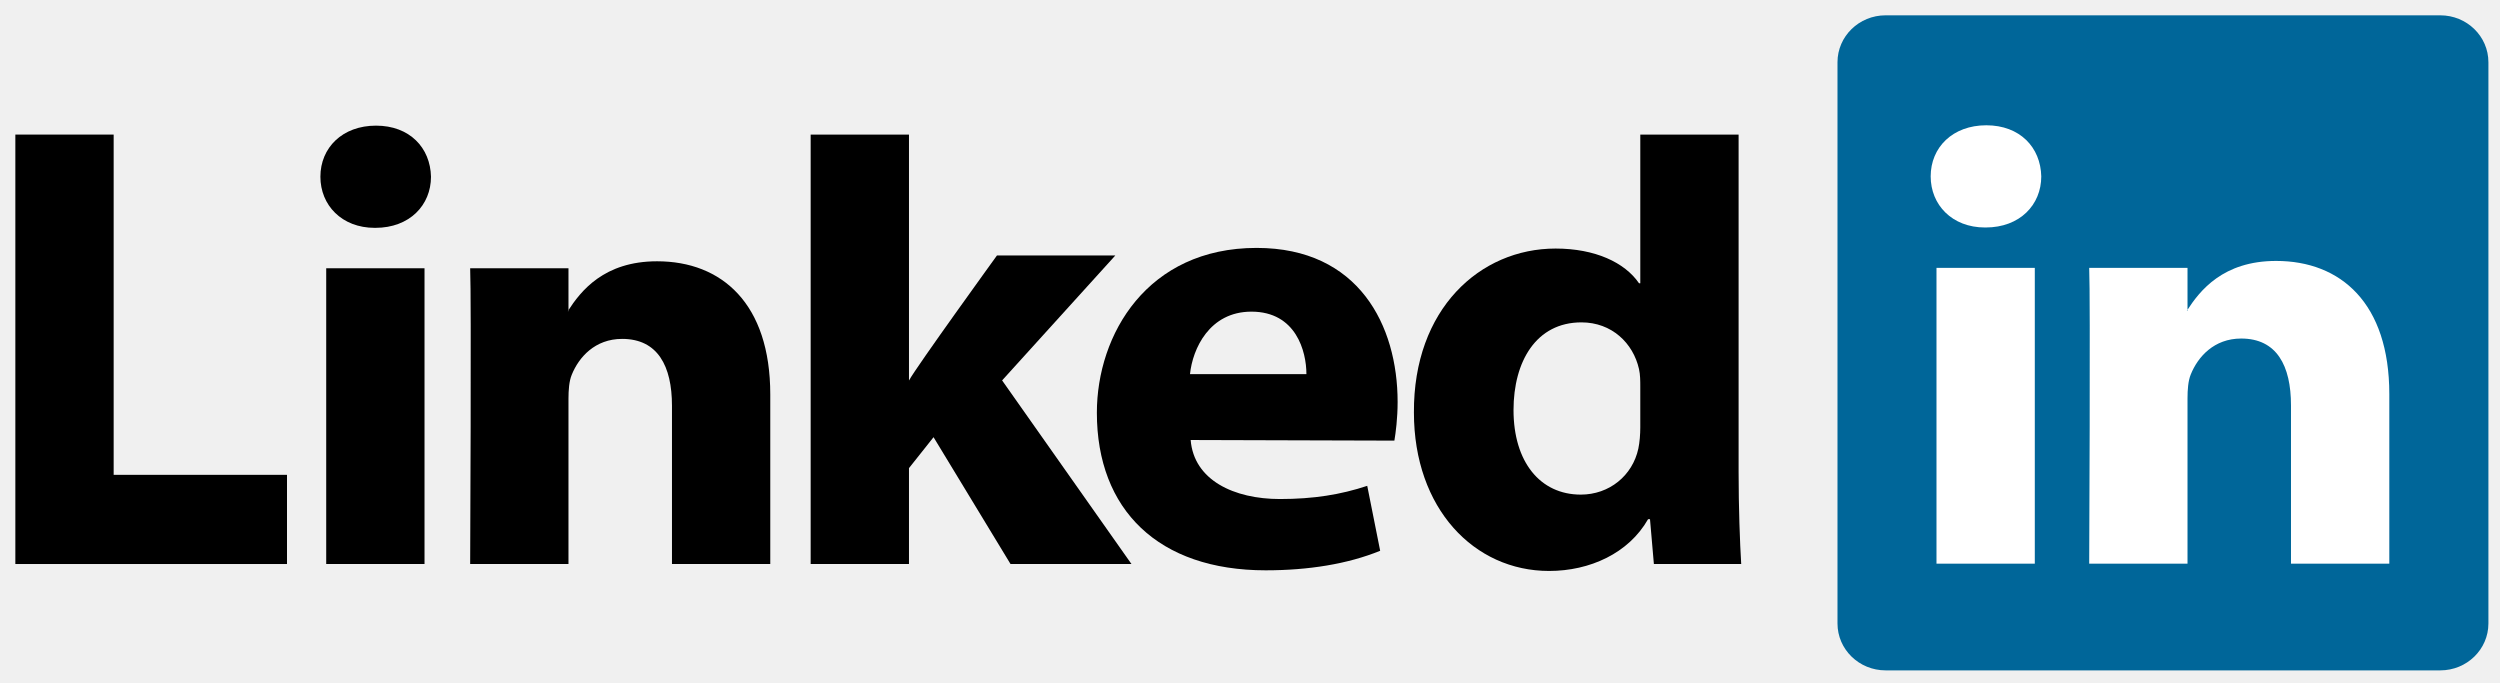
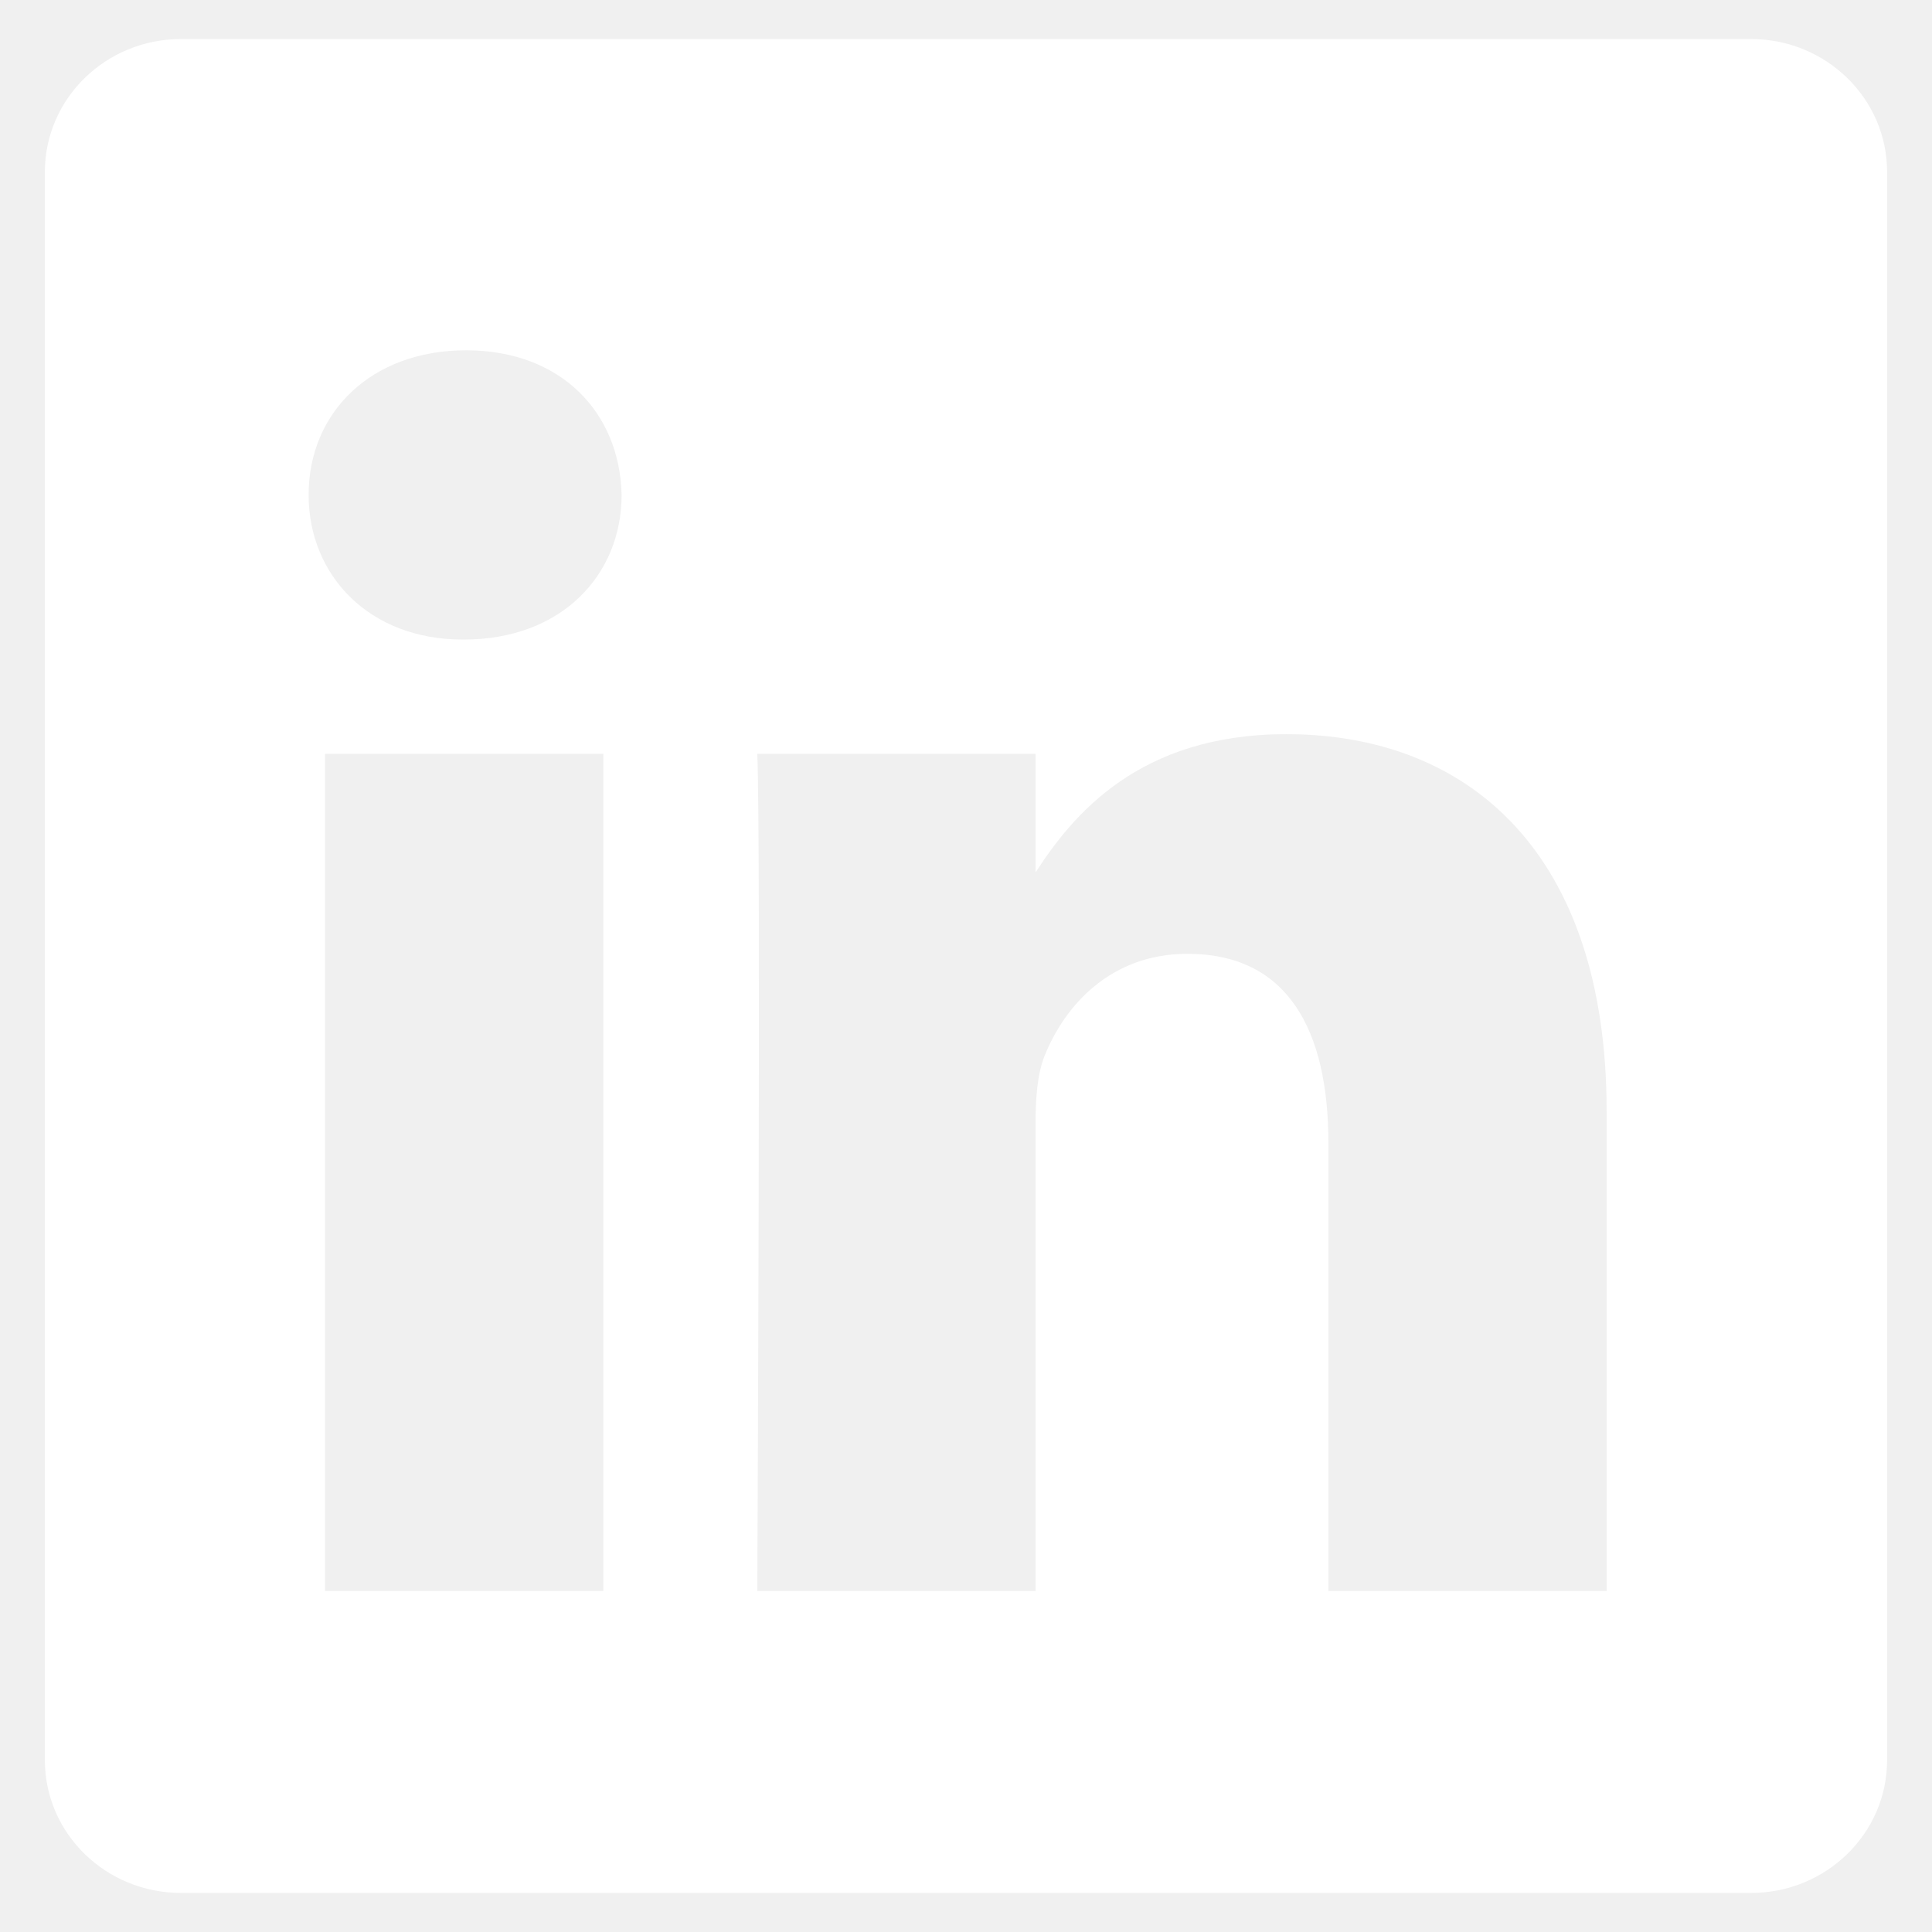
- <svg xmlns="http://www.w3.org/2000/svg" width="291" height="79.46" id="svg3070" version="1.1">
+ <svg xmlns="http://www.w3.org/2000/svg" width="79.46" height="79.46" id="svg3070" version="1.1">
  <defs id="defs3072" />
  <g id="layer1" transform="translate(-200.552,-393.9623)">
-     <g transform="matrix(1.018827,0,0,-1.018827,170.5996,498.0329)" id="g3019">
-       <path d="m 239.33,95.036 c 0,2.96 2.46,5.361 5.496,5.361 l 63.376,0 c 3.035,0 5.496,-2.401 5.496,-5.361 l 0,-64.117 c 0,-2.961 -2.461,-5.361 -5.496,-5.361 l -63.376,0 c -3.035,0 -5.496,2.4 -5.496,5.361 l 0,64.117 z" style="fill:#006699;fill-opacity:1;fill-rule:nonzero;stroke:none" id="path14" />
-       <path d="m 31.152,37.709 31.036,0 0,10.189 -19.804,0 0,38.874 -11.231,0 0,-49.063 z" style="fill:#000000;fill-opacity:1;fill-rule:evenodd;stroke:none" id="path16" />
-       <path d="m 77.9,37.709 0,33.793 -11.232,0 0,-33.793 11.232,0 z m -5.616,38.407 c 3.917,0 6.355,2.595 6.355,5.84 -0.073,3.315 -2.438,5.837 -6.28,5.837 -3.843,0 -6.355,-2.522 -6.355,-5.837 0,-3.245 2.438,-5.84 6.207,-5.84 l 0.073,0 z" style="fill:#000000;fill-opacity:1;fill-rule:evenodd;stroke:none" id="path18" />
-       <path d="m 83.115,37.709 11.232,0 0,18.872 c 0,1.01 0.073,2.019 0.37,2.741 0.811,2.017 2.66,4.107 5.763,4.107 4.065,0 5.691,-3.1 5.691,-7.64 l 0,-18.08 11.231,0 0,19.377 c 0,10.38 -5.542,15.21 -12.932,15.21 -6.059,0 -8.72,-3.387 -10.198,-5.694 l 0.075,0 0,4.9 -11.232,0 c 0.147,-3.171 0,-33.793 0,-33.793 z" style="fill:#000000;fill-opacity:1;fill-rule:evenodd;stroke:none" id="path20" />
-       <path d="m 133.249,86.772 -11.233,0 0,-49.063 11.233,0 0,10.956 2.807,3.534 8.794,-14.49 13.818,0 -14.778,20.977 12.932,14.272 -13.523,0 c 0,0 -9.237,-12.769 -10.05,-14.283 l 0,28.097 z" style="fill:#000000;fill-opacity:1;fill-rule:evenodd;stroke:none" id="path22" />
-       <path d="m 188.706,51.805 c 0.147,0.868 0.37,2.533 0.37,4.415 0,8.736 -4.435,17.604 -16.109,17.604 -12.489,0 -18.252,-9.877 -18.252,-18.835 0,-11.08 7.02,-18 19.287,-18 4.877,0 9.384,0.72 13.08,2.234 l -1.478,7.418 c -3.029,-1.005 -6.133,-1.507 -9.975,-1.507 -5.247,0 -9.828,2.153 -10.198,6.743 l 23.277,-0.07 z m -23.351,7.599 c 0.295,2.884 2.217,7.138 7.02,7.138 5.098,0 6.281,-4.543 6.281,-7.138 l -13.301,0 z" style="fill:#000000;fill-opacity:1;fill-rule:evenodd;stroke:none" id="path24" />
-       <path d="m 216.801,86.772 0,-16.984 -0.147,0 c -1.626,2.377 -5.026,3.963 -9.532,3.963 -8.646,0 -16.257,-6.92 -16.184,-18.741 0,-10.958 6.873,-18.094 15.444,-18.094 4.655,0 9.089,2.019 11.306,5.912 l 0.222,0 0.443,-5.119 9.977,0 c -0.148,2.379 -0.297,6.488 -0.297,10.524 l 0,38.539 -11.231,0 z m 0,-33.421 c 0,-0.864 -0.074,-1.73 -0.222,-2.45 -0.664,-3.1 -3.325,-5.262 -6.576,-5.262 -4.656,0 -7.686,3.748 -7.686,9.659 0,5.55 2.587,10.019 7.759,10.019 3.473,0 5.912,-2.378 6.577,-5.333 0.147,-0.65 0.147,-1.371 0.147,-2.019 l 0,-4.614 z" style="fill:#000000;fill-opacity:1;fill-rule:evenodd;stroke:none" id="path26" />
-       <path d="m 261.873,37.749 0,33.794 -11.232,0 0,-33.794 11.232,0 z m -5.616,38.408 c 3.917,0 6.355,2.595 6.355,5.838 -0.073,3.316 -2.438,5.839 -6.281,5.839 -3.842,0 -6.354,-2.523 -6.354,-5.839 0,-3.243 2.438,-5.838 6.207,-5.838 l 0.073,0 z" style="fill:#ffffff;fill-opacity:1;fill-rule:evenodd;stroke:none" id="path28" />
-       <path d="m 268.088,37.749 11.232,0 0,18.872 c 0,1.01 0.073,2.019 0.37,2.741 0.812,2.018 2.66,4.108 5.763,4.108 4.064,0 5.69,-3.099 5.69,-7.642 l 0,-18.079 11.232,0 0,19.377 c 0,10.38 -5.542,15.21 -12.932,15.21 -6.06,0 -8.72,-3.387 -10.198,-5.694 l 0.075,0 0,4.901 -11.232,0 c 0.147,-3.171 0,-33.794 0,-33.794 z" style="fill:#ffffff;fill-opacity:1;fill-rule:evenodd;stroke:none" id="path30" />
-     </g>
+     <path id="path14" style="fill:#ffffff;fill-opacity:1;fill-rule:nonzero;stroke:none;stroke-width:1.019" d="M 207.997 395.568 C 204.905 395.568 202.398 398.015 202.398 401.031 L 202.398 466.355 C 202.398 469.372 204.905 471.816 207.997 471.816 L 272.566 471.816 C 275.658 471.816 278.165 469.372 278.165 466.355 L 278.165 401.031 C 278.165 398.015 275.658 395.568 272.566 395.568 L 207.997 395.568 z M 219.72 408.369 C 223.635 408.369 226.044 410.937 226.118 414.316 C 226.118 417.62 223.635 420.265 219.644 420.265 L 219.57 420.265 C 215.729 420.265 213.245 417.62 213.245 414.316 C 213.245 410.937 215.805 408.369 219.72 408.369 z M 253.456 424.158 C 260.986 424.158 266.63 429.078 266.63 439.654 L 266.63 459.396 L 255.187 459.396 L 255.187 440.976 C 255.187 436.347 253.531 433.191 249.39 433.191 C 246.228 433.191 244.346 435.32 243.519 437.376 C 243.217 438.112 243.142 439.14 243.142 440.169 L 243.142 459.396 L 231.698 459.396 C 231.698 459.396 231.849 428.197 231.698 424.966 L 243.142 424.966 L 243.142 429.845 C 244.661 427.499 247.377 424.158 253.456 424.158 z M 213.921 424.966 L 225.366 424.966 L 225.366 459.396 L 213.921 459.396 L 213.921 424.966 z " />
  </g>
</svg>
